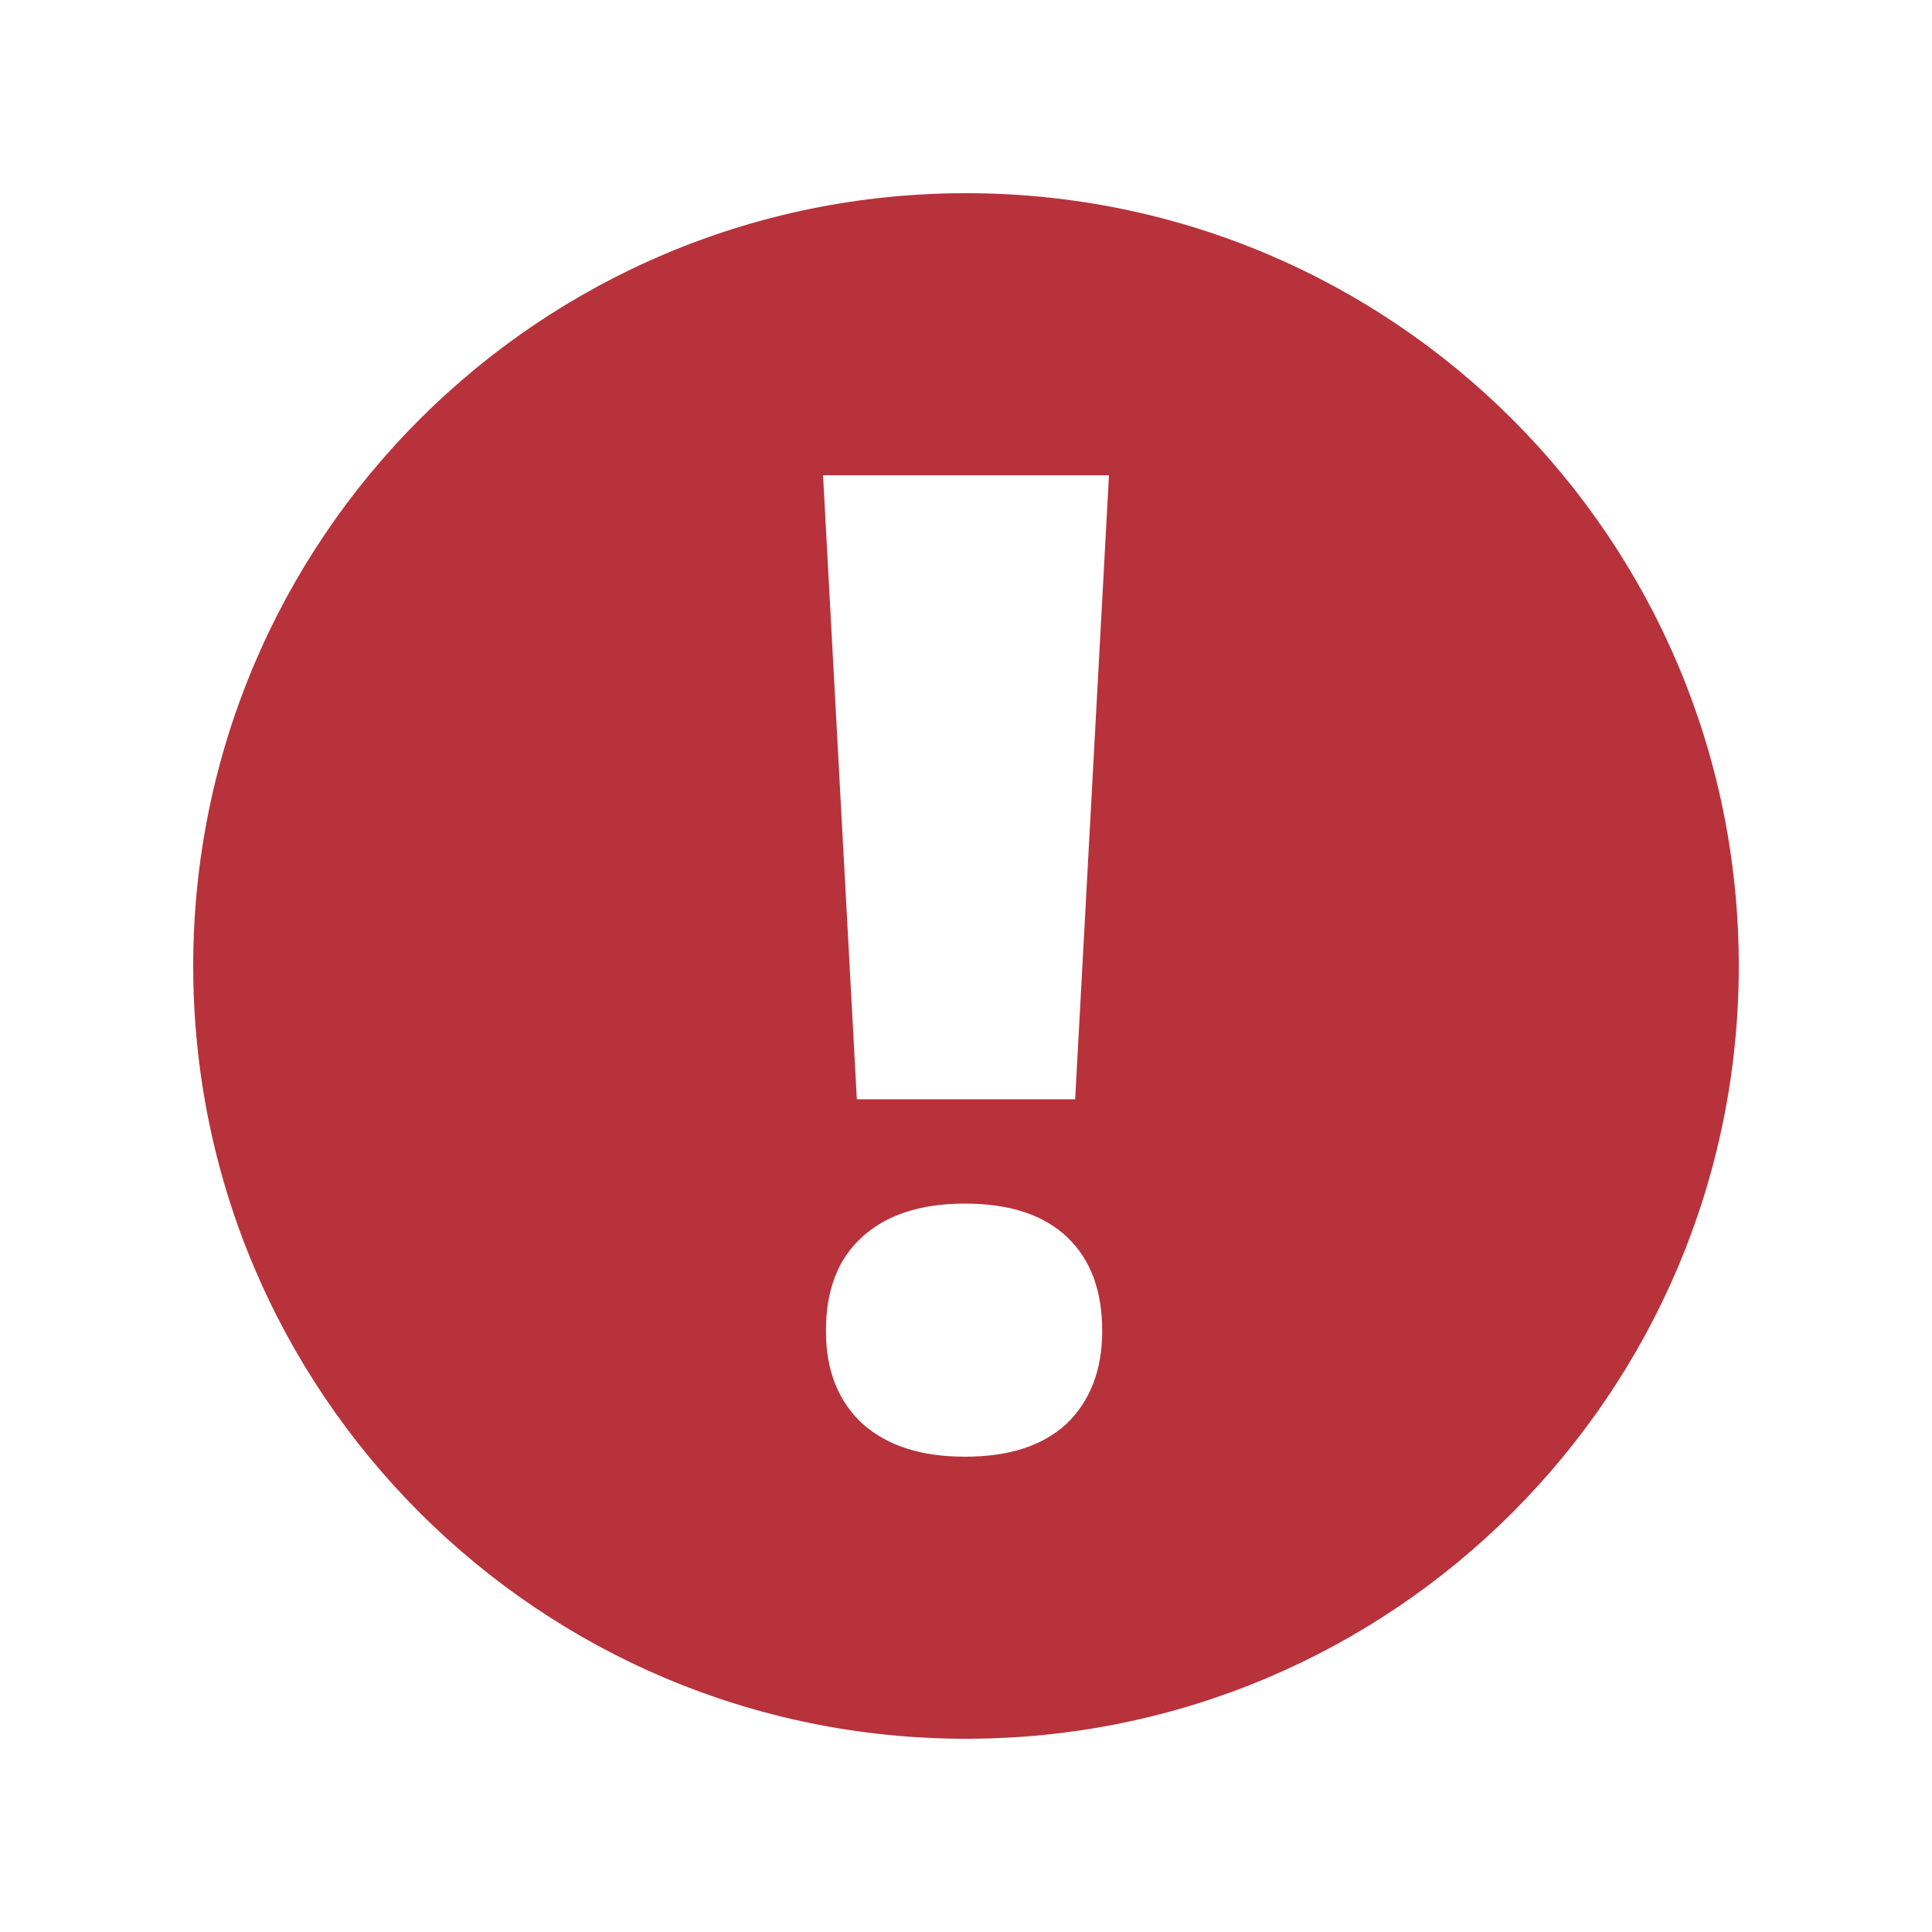
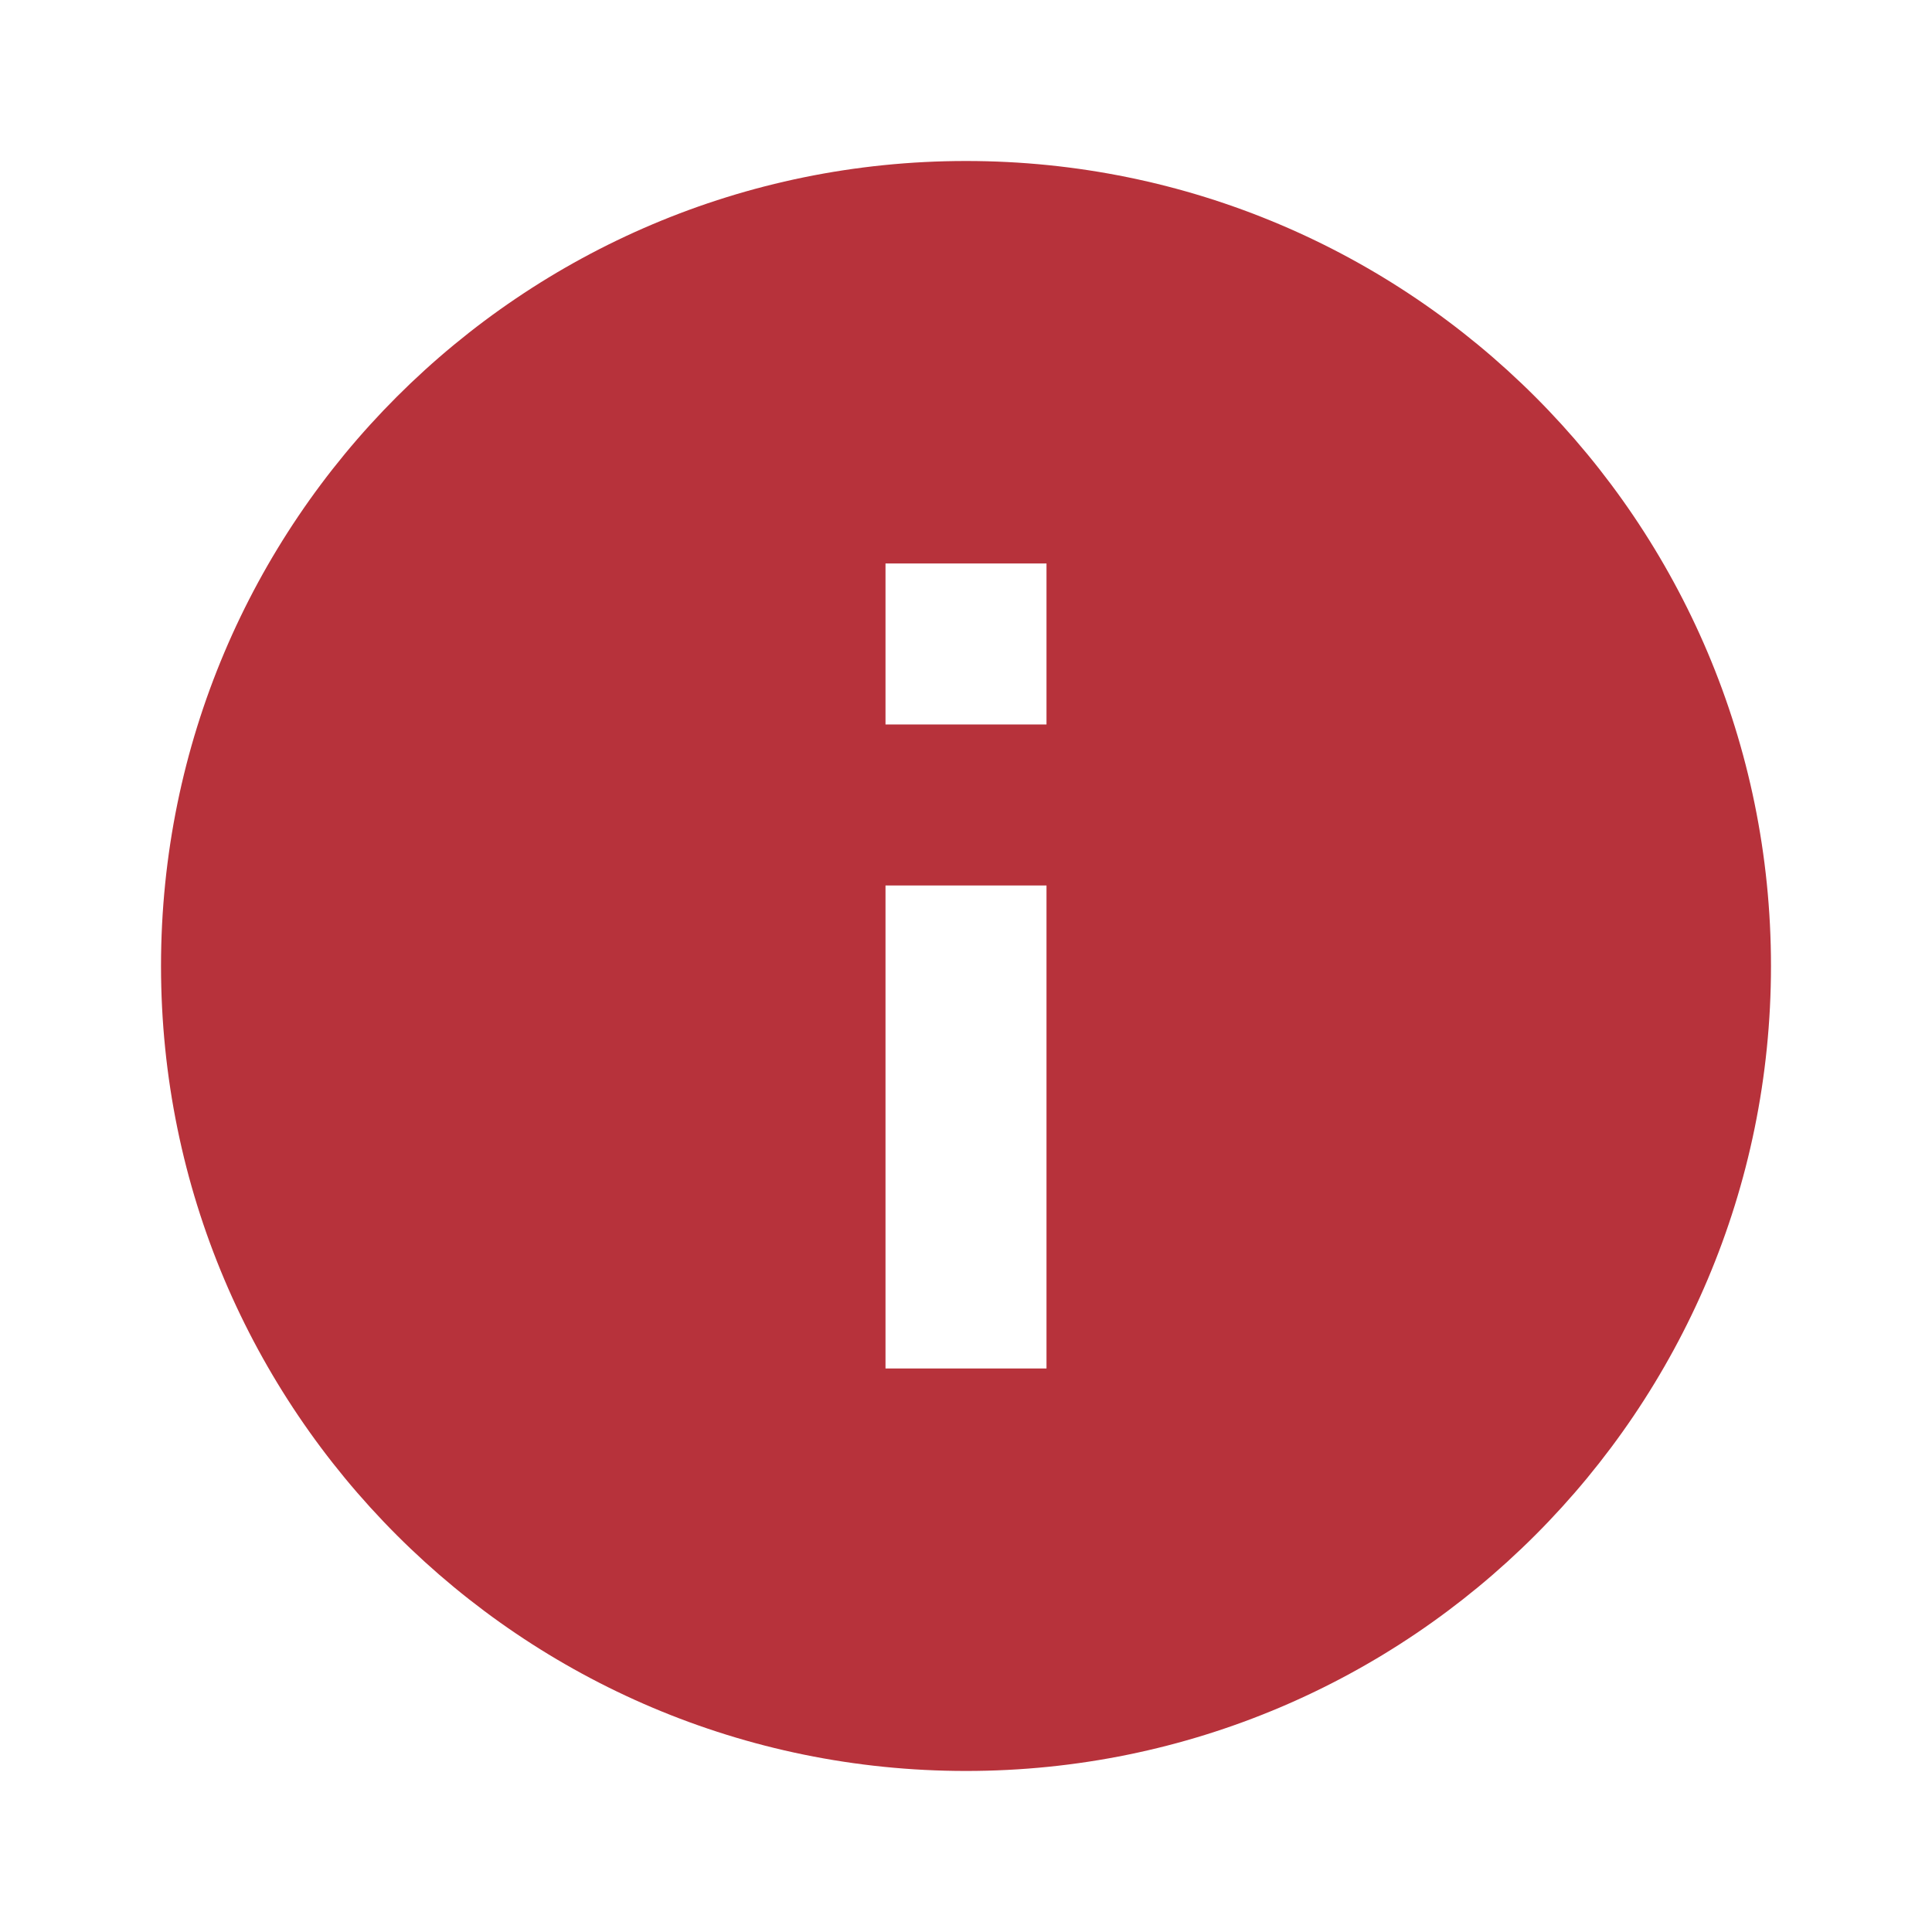
- <svg xmlns="http://www.w3.org/2000/svg" width="140.11" height="140.107" viewBox="0 0 20 20">
-   <path fill="#B7323B" d="M10 2c4.42 0 8 3.58 8 8s-3.58 8-8 8s-8-3.58-8-8s3.58-8 8-8m1.13 9.38l.35-6.46H8.52l.35 6.46zm-.09 3.36c.24-.23.37-.55.37-.96c0-.42-.12-.74-.36-.97s-.59-.35-1.06-.35s-.82.12-1.07.35s-.37.55-.37.97c0 .41.13.73.38.96c.26.23.61.34 1.06.34s.8-.11 1.05-.34" />
+ <svg xmlns="http://www.w3.org/2000/svg" width="140.11" height="140.107" viewBox="0 0 24 24">
+   <path fill="#B7323B" d="M13 9h-2V7h2m0 10h-2v-6h2m-1-9A10 10 0 0 0 2 12a10 10 0 0 0 10 10a10 10 0 0 0 10-10A10 10 0 0 0 12 2" />
</svg>
